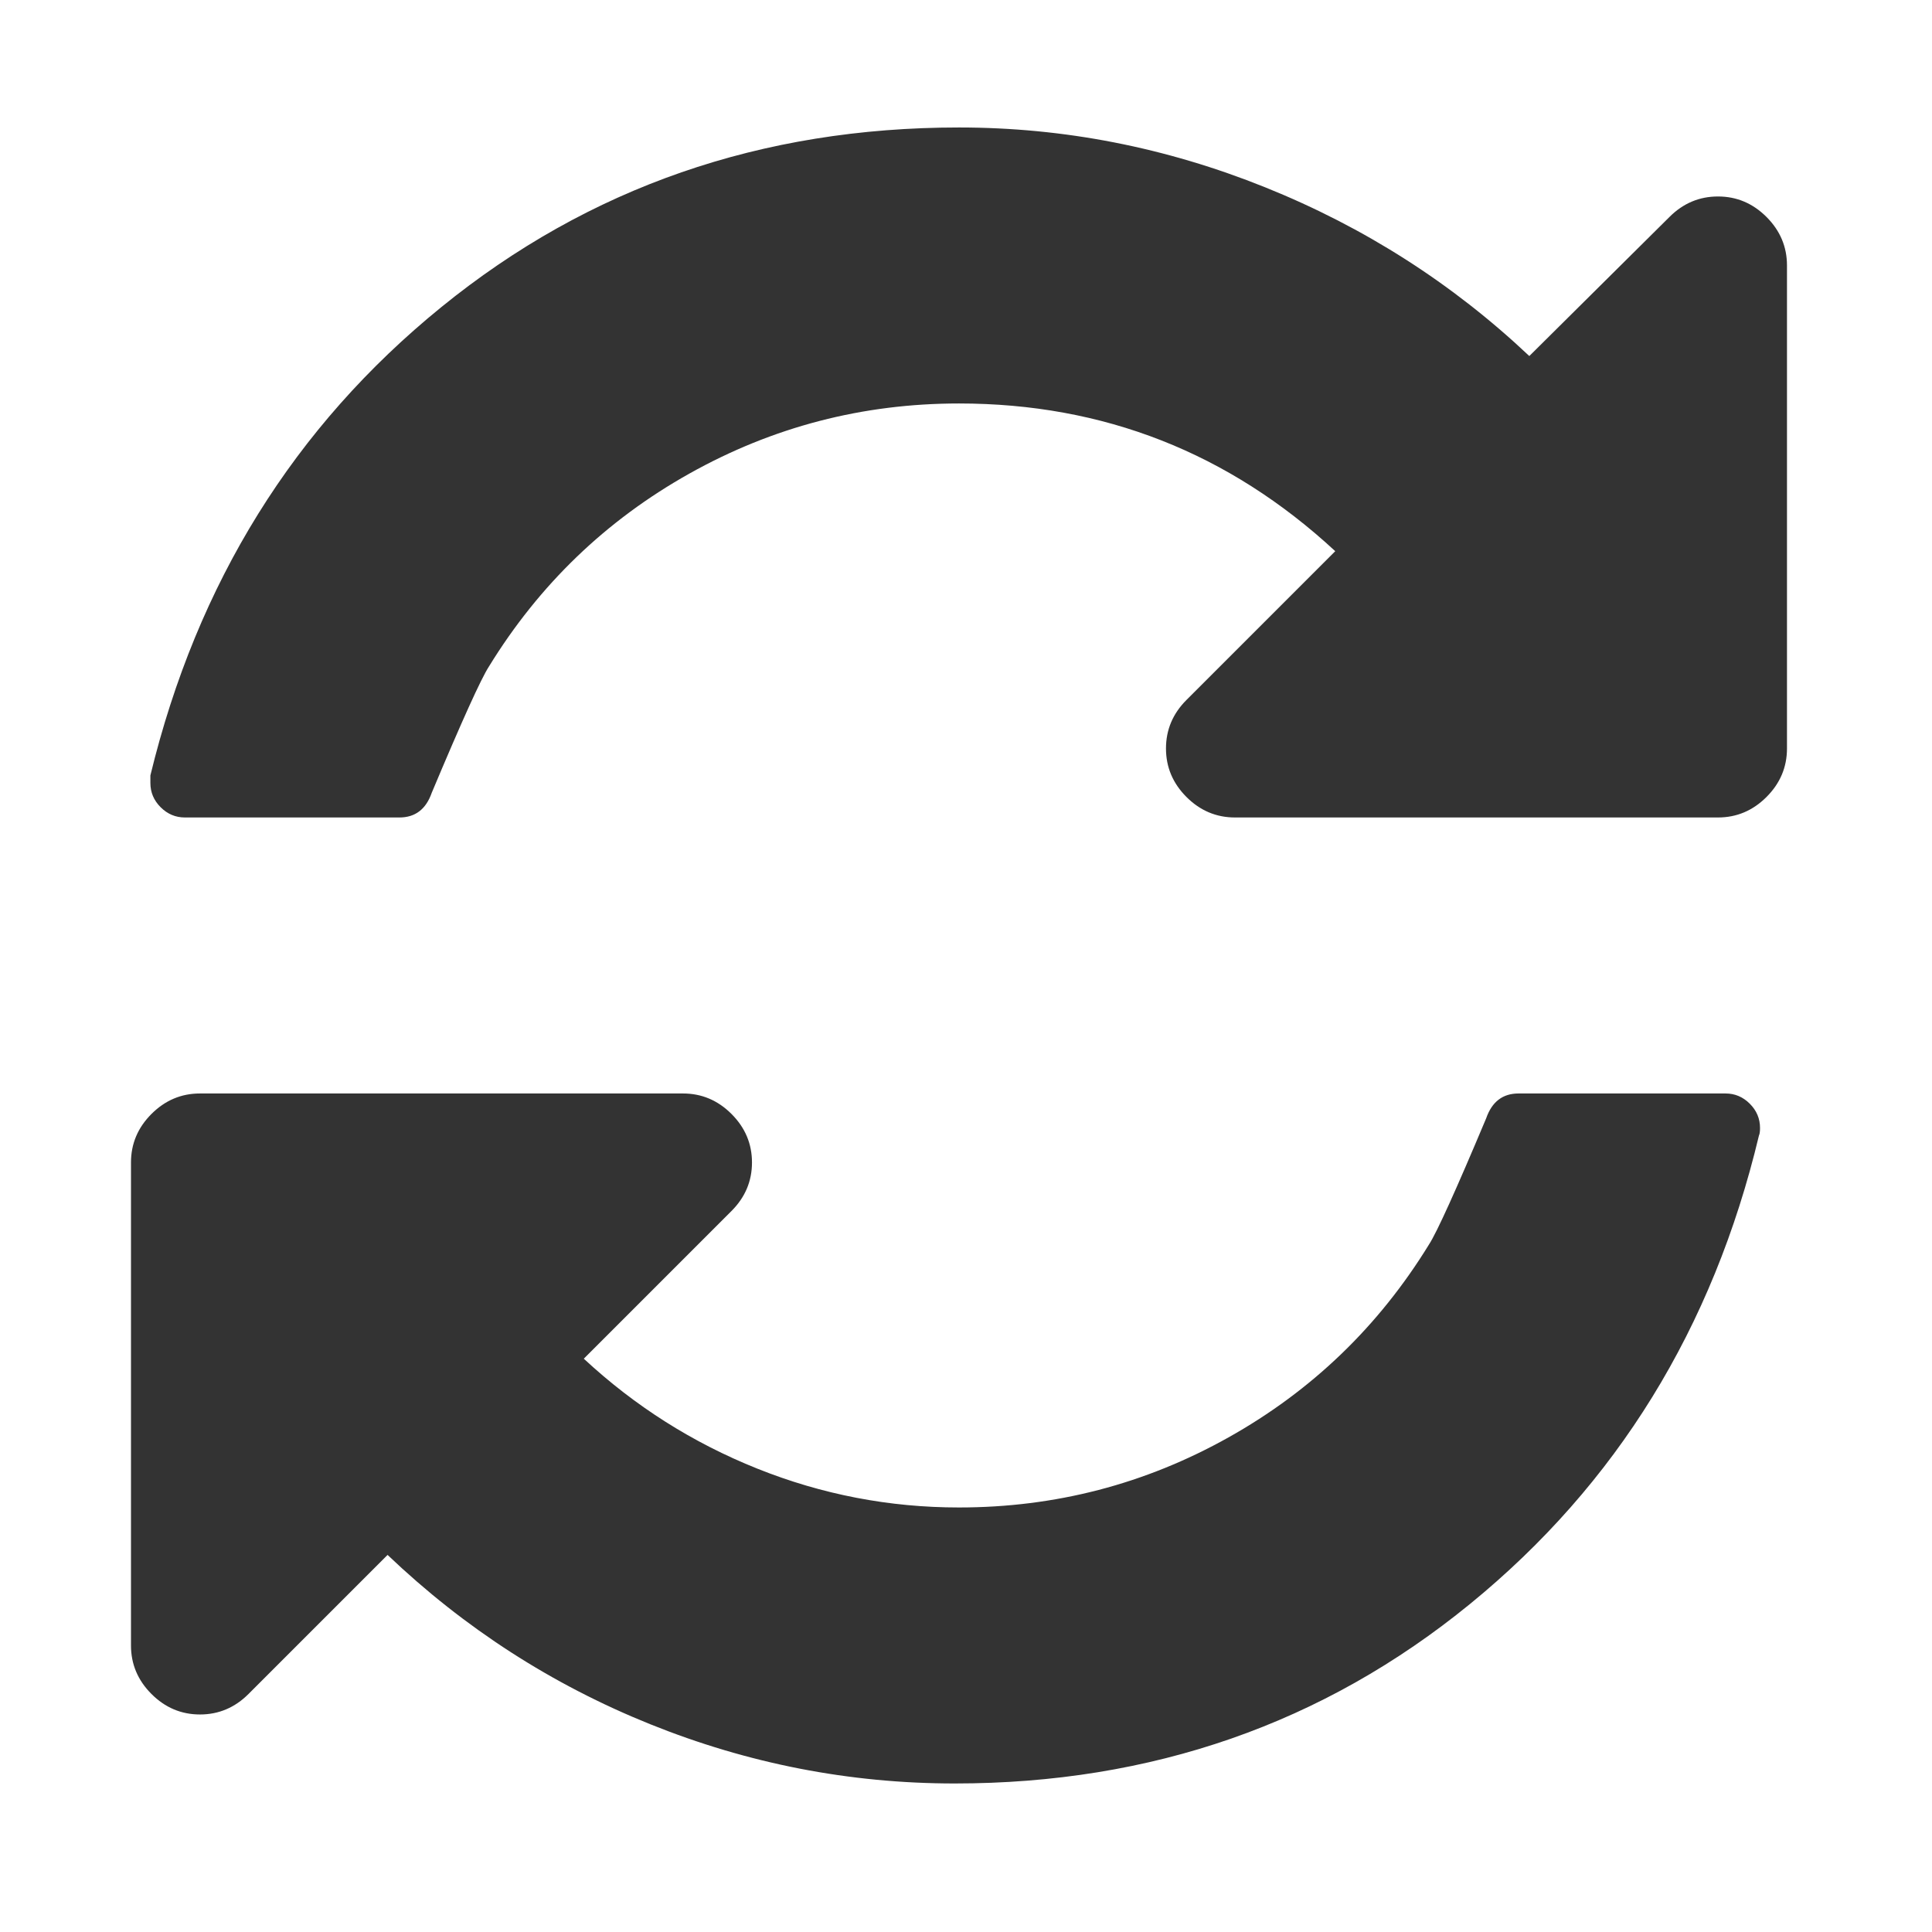
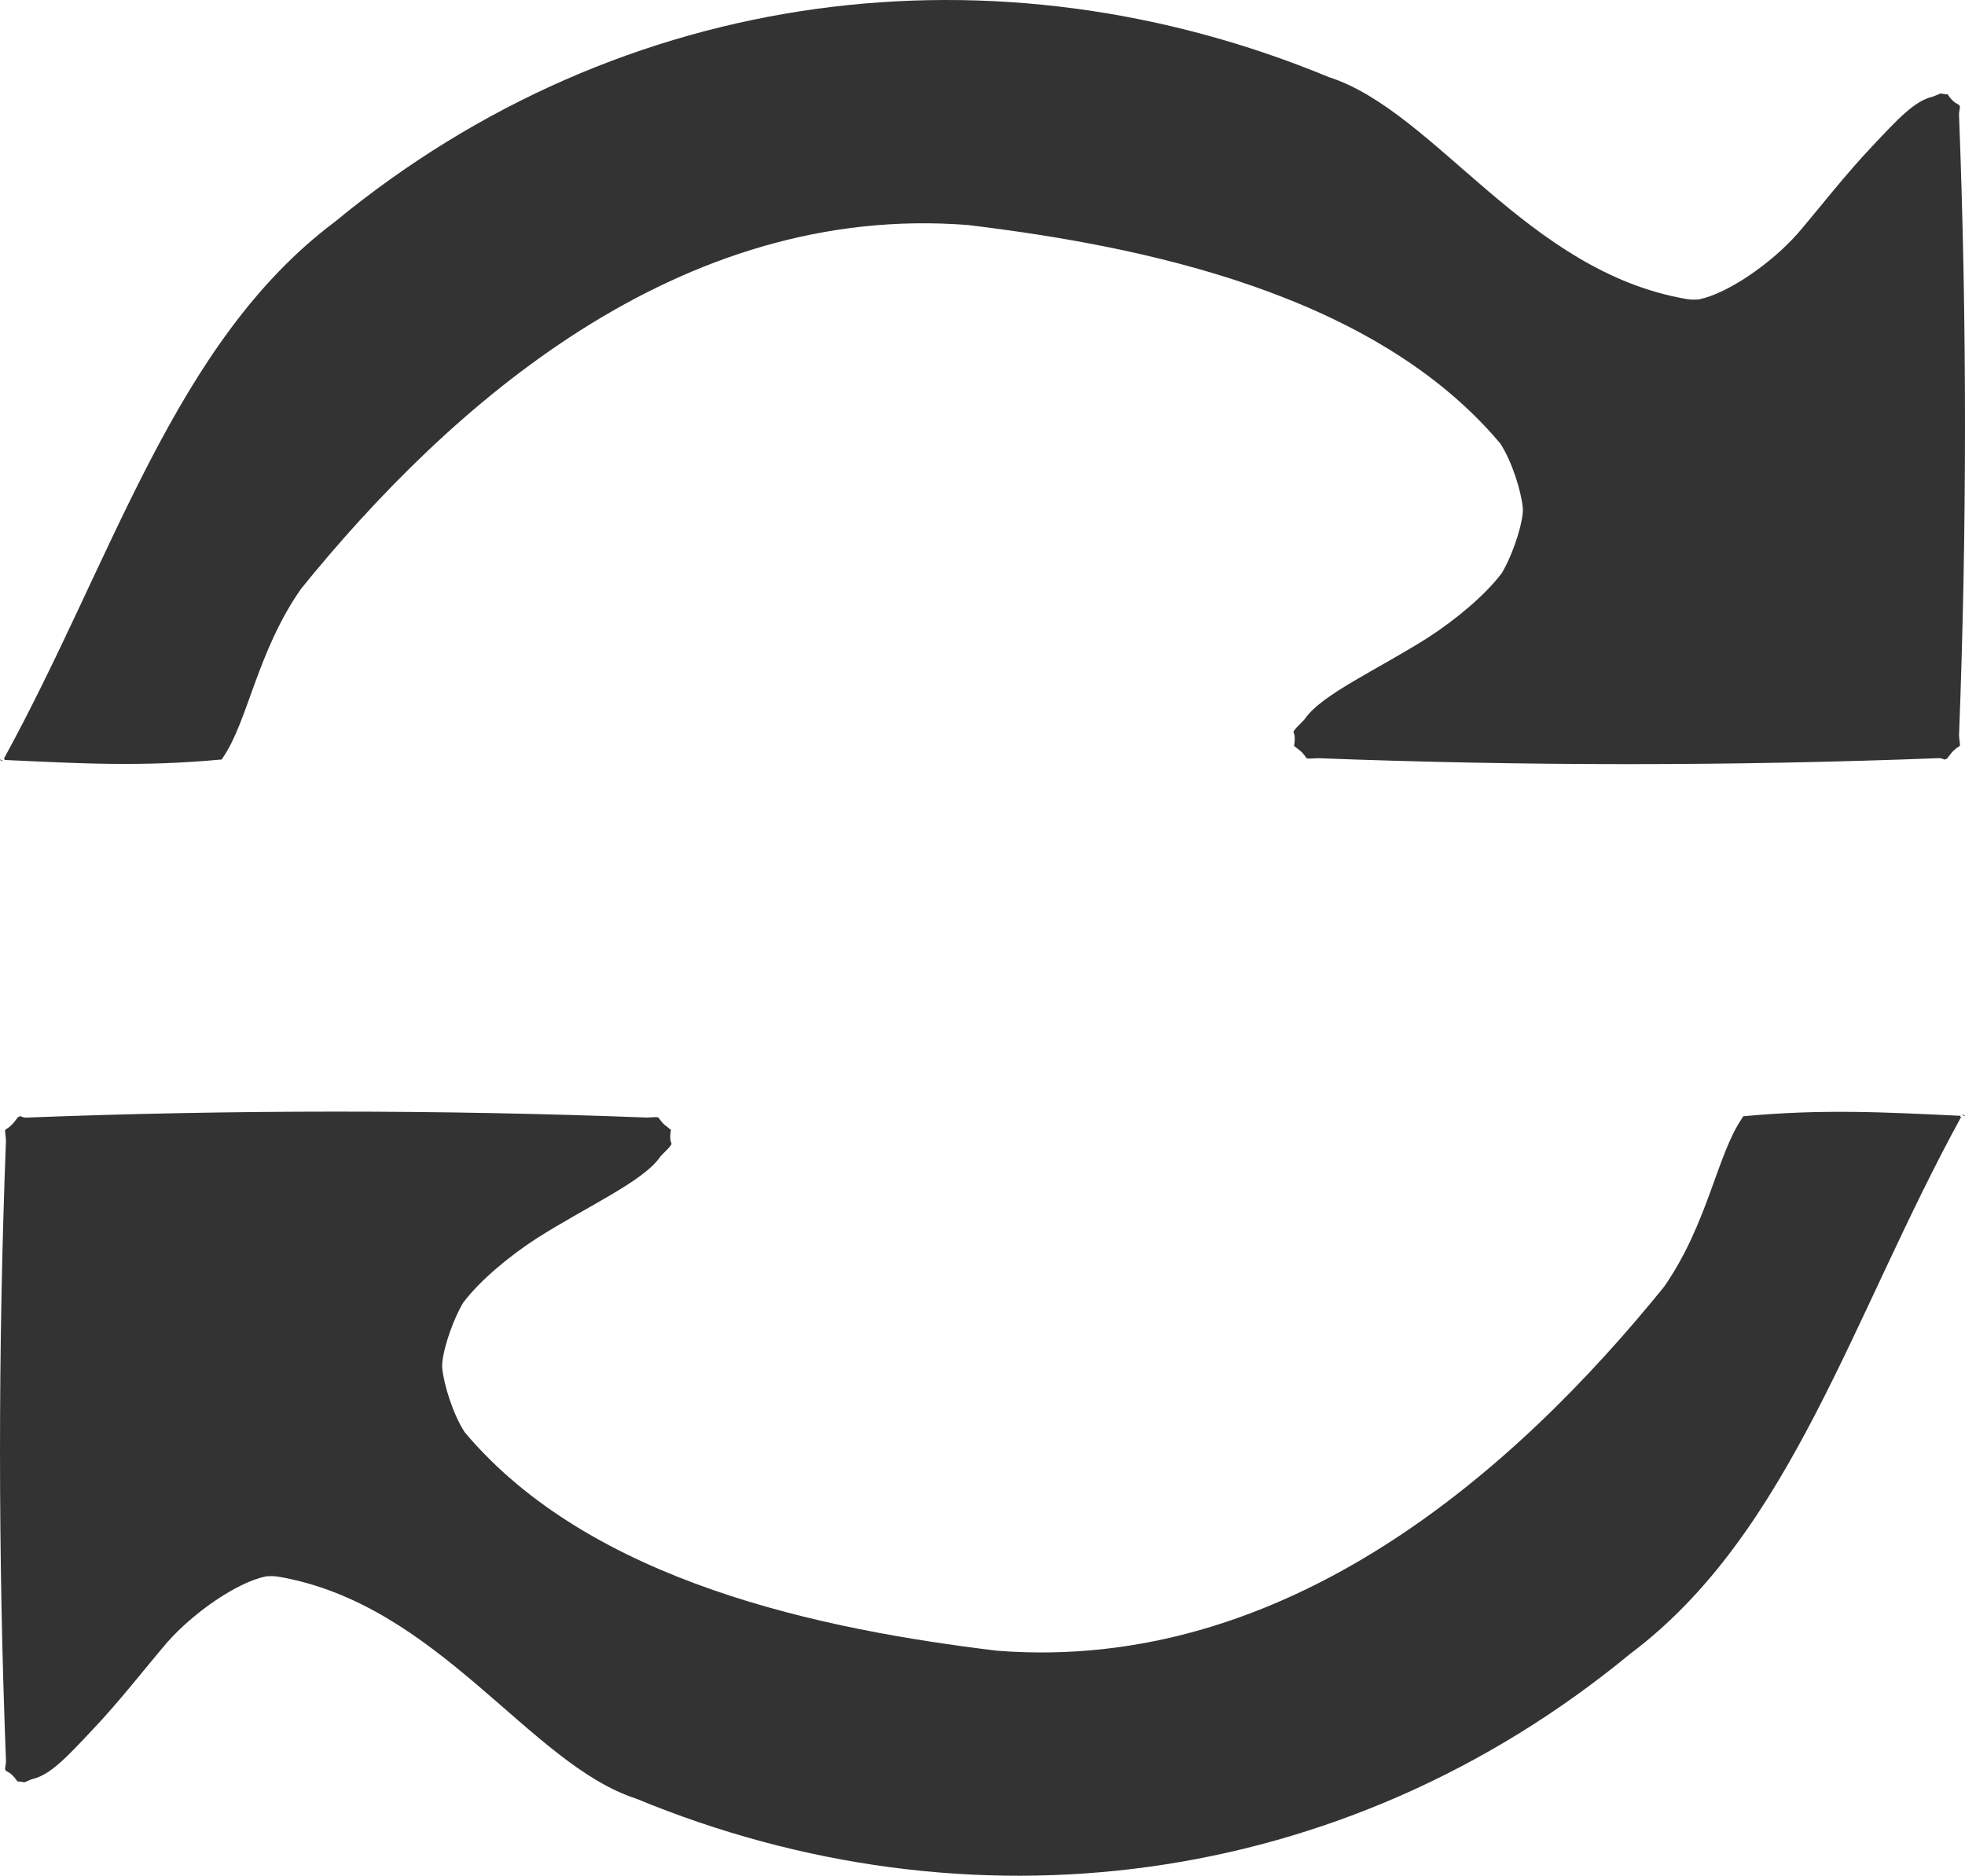
- <svg xmlns="http://www.w3.org/2000/svg" viewBox="0 -256 1792 1792" id="svg2" version="1.1" width="100%" height="100%">
-   <defs id="defs10" />
-   <g transform="matrix(1,0,0,-1,121.4915,1270.237)" id="g4">
-     <path d="m 1511,480 q 0,-5 -1,-7 Q 1446,205 1242,38.5 1038,-128 764,-128 618,-128 481.5,-73 345,-18 238,84 L 109,-45 Q 90,-64 64,-64 38,-64 19,-45 0,-26 0,0 v 448 q 0,26 19,45 19,19 45,19 h 448 q 26,0 45,-19 19,-19 19,-45 0,-26 -19,-45 L 420,266 q 71,-66 161,-102 90,-36 187,-36 134,0 250,65 116,65 186,179 11,17 53,117 8,23 30,23 h 192 q 13,0 22.5,-9.5 9.5,-9.5 9.5,-22.5 z m 25,800 V 832 q 0,-26 -19,-45 -19,-19 -45,-19 h -448 q -26,0 -45,19 -19,19 -19,45 0,26 19,45 l 138,138 Q 969,1152 768,1152 634,1152 518,1087 402,1022 332,908 321,891 279,791 271,768 249,768 H 50 Q 37,768 27.5,777.5 18,787 18,800 v 7 q 65,268 270,434.5 205,166.5 480,166.5 146,0 284,-55.5 138,-55.5 245,-156.5 l 130,129 q 19,19 45,19 26,0 45,-19 19,-19 19,-45 z" id="path6" fill="#333" stroke="bbb" stroke-width="1" />
-   </g>
+ <svg xmlns="http://www.w3.org/2000/svg" viewBox="0.002 0.003 1414.02 1349.923" width="1414.02px" height="1349.92px" preserveAspectRatio="none">
+   <path d="M 1282.52 1199.07 L 1283.38 1198.18 L 1283.64 1197.91 L 1284.32 1197.28 L 1284.53 1197.1 L 1284.93 1196.76 L 1285.13 1196.59 L 1285.19 1196.55 L 1285.25 1196.5 L 1285.3 1196.46 L 1285.67 1196.22 C 1287.01 1195.41 1287.82 1194.97 1288.27 1194.68 C 1288.35 1194.63 1288.4 1194.6 1288.45 1194.59 L 1288.44 1194.29 L 1288.72 1193.88 C 1289.1 1193.59 1288.82 1192.87 1288.31 1189.32 L 1288.26 1188.75 L 1288.22 1187.87 C 1293.96 1039.6 1293.96 889.776 1288.26 741.507 L 1288.25 741.455 L 1288.24 740.855 C 1288.64 735.643 1289.15 733.925 1288.83 733.802 L 1288.8 733.769 L 1288.72 733.663 L 1288.57 733.309 L 1288.51 733.152 C 1288.14 732.922 1287.63 732.612 1286.95 732.184 L 1286.87 732.136 L 1286.73 732.04 L 1286.36 731.803 L 1285.19 730.812 L 1284.19 729.887 L 1283.86 729.575 L 1283.76 729.486 L 1283.69 729.412 L 1283.66 729.387 L 1283.59 729.322 L 1283.46 729.203 L 1282.89 728.504 C 1281.32 726.592 1280.42 725.356 1279.86 724.639 C 1279.82 724.578 1279.77 724.519 1279.73 724.461 L 1279.94 724.448 L 1279.65 724.338 C 1279.48 724.073 1279.37 723.849 1279.32 723.716 L 1279.52 724.289 L 1279.27 724.191 L 1278.92 724.054 L 1278.68 723.965 L 1278.08 723.531 L 1275.47 724.472 L 1274.88 724.545 L 1273.69 724.611 C 1125.42 718.873 975.36 718.882 827.072 724.584 C 822.175 724.364 819.777 724.07 819.002 724.547 L 818.746 724.651 L 818.61 724.7 L 818.458 724.752 L 818.448 724.755 L 818.427 724.803 L 818.416 724.805 L 818.215 725.183 L 818.007 725.541 L 817.975 725.595 L 817.926 725.677 L 817.89 725.737 L 817.86 725.788 L 817.831 725.837 L 817.038 726.865 L 816.462 727.565 L 815.903 728.227 L 815.453 728.767 L 813.982 730.078 C 812.159 731.563 810.702 732.674 809.698 733.419 L 809.654 733.246 L 809.686 733.381 L 809.692 733.423 C 809.495 733.57 809.315 733.702 809.153 733.82 L 809.693 733.426 L 809.94 734.96 L 810.068 736.034 L 810.154 736.786 L 810.163 736.866 L 810.207 737.234 L 810.163 740.021 L 809.998 741.154 L 809.915 741.447 C 809.563 742.625 809.364 743.203 809.328 743.57 C 809.304 743.814 809.265 743.753 809.57 744.096 L 809.632 744.166 L 809.683 744.268 C 810.362 745.633 812.203 747.419 816.112 751.318 L 816.351 751.565 L 816.766 752 L 816.806 752.042 L 816.888 752.13 L 817.57 752.998 C 829.893 770.658 869.322 788.055 906.28 811.48 C 925.297 823.803 946.62 841.188 959.04 857.583 L 959.11 857.672 L 959.28 857.9 L 959.47 858.22 C 965.63 868.564 972.85 887.861 974.26 900.814 L 974.32 901.714 L 974.36 902.954 L 974.37 903.124 L 974.38 903.531 L 974.38 903.628 L 974.33 904.697 C 973.16 916.973 966.58 937.753 958.52 950.463 L 958.37 950.683 L 957.94 951.273 C 867.095 1059.18 700.526 1093.16 575.055 1108.29 C 366.415 1124.65 201.921 978.333 95.101 846.438 C 63.481 801.156 57.011 751.278 38.853 724.906 C 38.476 724.245 38.332 724.001 38.14 723.668 C -20 718.211 -64.289 720.812 -119.18 723.359 C -119.18 723.359 -119.18 723.359 -119.18 723.359 L -118.39 723.322 L -118.04 723.892 L -118.71 724.208 C -39.968 867.801 3.884 1023.81 119.271 1110.44 C 326.891 1281.57 596.512 1313.43 834.724 1214.75 C 911.493 1190.06 976.98 1074.75 1092.14 1055.03 L 1093.38 1054.87 L 1094.78 1054.73 L 1095.28 1054.68 L 1095.98 1054.61 L 1100.02 1054.68 L 1101.53 1054.86 C 1122.23 1059.3 1153.19 1080.72 1172.29 1102.35 C 1188.73 1121.66 1206.78 1144.96 1225.44 1164.62 C 1244.55 1184.99 1256.24 1197.55 1269.03 1200.6 L 1269.16 1200.64 L 1269.4 1200.71 L 1269.95 1200.9 C 1273.05 1202.18 1274.12 1202.63 1275.15 1203.06 L 1276.24 1202.74 L 1278.59 1202.43 C 1279.75 1202.38 1279.71 1202.37 1279.99 1202.36 C 1280.31 1201.91 1280.44 1201.7 1281.59 1200.16 L 1282.52 1199.07 Z M 817.04 722.967 L 817.045 722.967 L 817.156 724.964 C 817.153 724.964 817.149 724.964 817.147 724.965 L 817.04 722.967 Z M -119.74 722.338 C -119.67 722.458 -119.61 722.578 -119.54 722.698 L -121.29 723.663 L -121.49 723.303 L -119.74 722.338 Z M -111.48 -8.534 L -112.33 -7.634 L -112.6 -7.374 L -113.28 -6.744 L -113.49 -6.554 L -113.89 -6.214 L -114.09 -6.054 L -114.15 -6.004 L -114.2 -5.954 L -114.25 -5.914 L -114.63 -5.684 C -115.96 -4.864 -116.78 -4.424 -117.22 -4.134 C -117.3 -4.084 -117.36 -4.054 -117.4 -4.044 L -117.4 -3.744 L -117.67 -3.344 C -118.05 -3.054 -117.78 -2.324 -117.27 1.226 L -117.21 1.786 L -117.18 2.676 C -122.92 150.946 -122.91 300.772 -117.21 449.042 L -117.21 449.092 L -117.2 449.692 C -117.6 454.902 -118.11 456.622 -117.78 456.742 L -117.76 456.772 L -117.68 456.882 L -117.53 457.232 L -117.47 457.392 C -117.1 457.622 -116.59 457.932 -115.91 458.362 L -115.83 458.412 L -115.68 458.502 L -115.32 458.742 L -114.15 459.732 L -113.15 460.662 L -112.81 460.972 L -112.72 461.062 L -112.64 461.132 L -112.62 461.162 L -112.55 461.222 L -112.42 461.342 L -111.85 462.042 C -110.27 463.952 -109.37 465.192 -108.82 465.902 C -108.77 465.962 -108.73 466.022 -108.69 466.082 L -108.89 466.092 L -108.61 466.212 C -108.44 466.472 -108.32 466.692 -108.28 466.832 L -108.48 466.252 L -108.22 466.352 L -107.87 466.492 L -107.64 466.582 L -107.03 467.012 L -104.43 466.072 L -103.83 466.002 L -102.65 465.932 C 45.624 471.672 195.684 471.662 343.974 465.962 C 348.874 466.182 351.264 466.472 352.044 466.002 L 352.294 465.892 L 352.434 465.842 L 352.584 465.792 L 352.594 465.792 L 352.614 465.742 L 352.624 465.742 L 352.834 465.362 L 353.034 465.002 L 353.074 464.952 L 353.114 464.872 L 353.154 464.812 L 353.184 464.762 L 353.214 464.712 L 354.004 463.682 L 354.584 462.982 L 355.144 462.322 L 355.594 461.782 L 357.064 460.462 C 358.884 458.982 360.344 457.872 361.344 457.122 L 361.394 457.302 L 361.354 457.162 L 361.354 457.122 C 361.554 456.972 361.734 456.842 361.894 456.722 L 361.354 457.122 L 361.104 455.582 L 360.974 454.512 L 360.894 453.762 L 360.884 453.682 L 360.834 453.312 L 360.884 450.522 L 361.044 449.392 L 361.134 449.102 C 361.484 447.922 361.684 447.342 361.714 446.972 C 361.744 446.732 361.784 446.792 361.474 446.452 L 361.414 446.382 L 361.364 446.272 C 360.684 444.912 358.844 443.122 354.934 439.222 L 354.694 438.982 L 354.274 438.542 L 354.244 438.502 L 354.154 438.412 L 353.474 437.542 C 341.154 419.892 301.724 402.492 264.764 379.062 C 245.744 366.742 224.424 349.352 212.004 332.962 L 211.934 332.872 L 211.764 332.642 L 211.574 332.322 C 205.414 321.982 198.194 302.682 196.784 289.732 L 196.724 288.832 L 196.684 287.592 L 196.674 287.422 L 196.664 287.012 L 196.664 286.912 L 196.714 285.852 C 197.884 273.582 204.464 252.792 212.524 240.082 L 212.674 239.862 L 213.104 239.272 C 303.954 131.366 470.524 97.396 595.994 82.256 C 804.624 65.896 969.124 212.212 1075.92 344.102 C 1107.52 389.392 1114.02 439.272 1132.22 465.642 C 1132.52 466.302 1132.72 466.542 1132.92 466.882 C 1191.02 472.332 1235.32 469.732 1290.22 467.182 C 1290.22 467.182 1290.22 467.182 1290.22 467.182 L 1289.42 467.222 L 1289.12 466.652 L 1289.72 466.342 C 1211.02 322.742 1167.12 166.736 1051.72 80.106 C 844.124 -91.034 574.534 -122.88 336.324 -24.204 C 259.554 0.486 194.064 115.796 78.904 135.516 L 77.664 135.676 L 76.274 135.816 L 75.764 135.866 L 75.064 135.936 L 71.034 135.866 L 69.524 135.686 C 48.824 131.246 17.854 109.826 -1.246 88.196 C -17.686 68.886 -35.736 45.576 -54.396 25.926 C -73.506 5.556 -85.196 -7.014 -97.986 -10.064 L -98.116 -10.094 L -98.356 -10.164 L -98.906 -10.354 C -102.01 -11.634 -103.08 -12.084 -104.1 -12.514 L -105.2 -12.194 L -107.55 -11.884 C -108.71 -11.834 -108.67 -11.834 -108.94 -11.824 C -109.26 -11.364 -109.39 -11.164 -110.55 -9.624 L -111.48 -8.534 Z M 354.004 467.582 L 353.884 465.582 C 353.894 465.582 353.894 465.582 353.894 465.582 L 354.004 467.582 Z M 1290.82 468.212 C 1290.72 468.092 1290.62 467.962 1290.62 467.842 L 1292.32 466.882 L 1292.52 467.242 L 1290.82 468.212 Z" transform="matrix(1, 0, 0, -1, 121.4915, 1270.237)" fill="#333" />
</svg>
